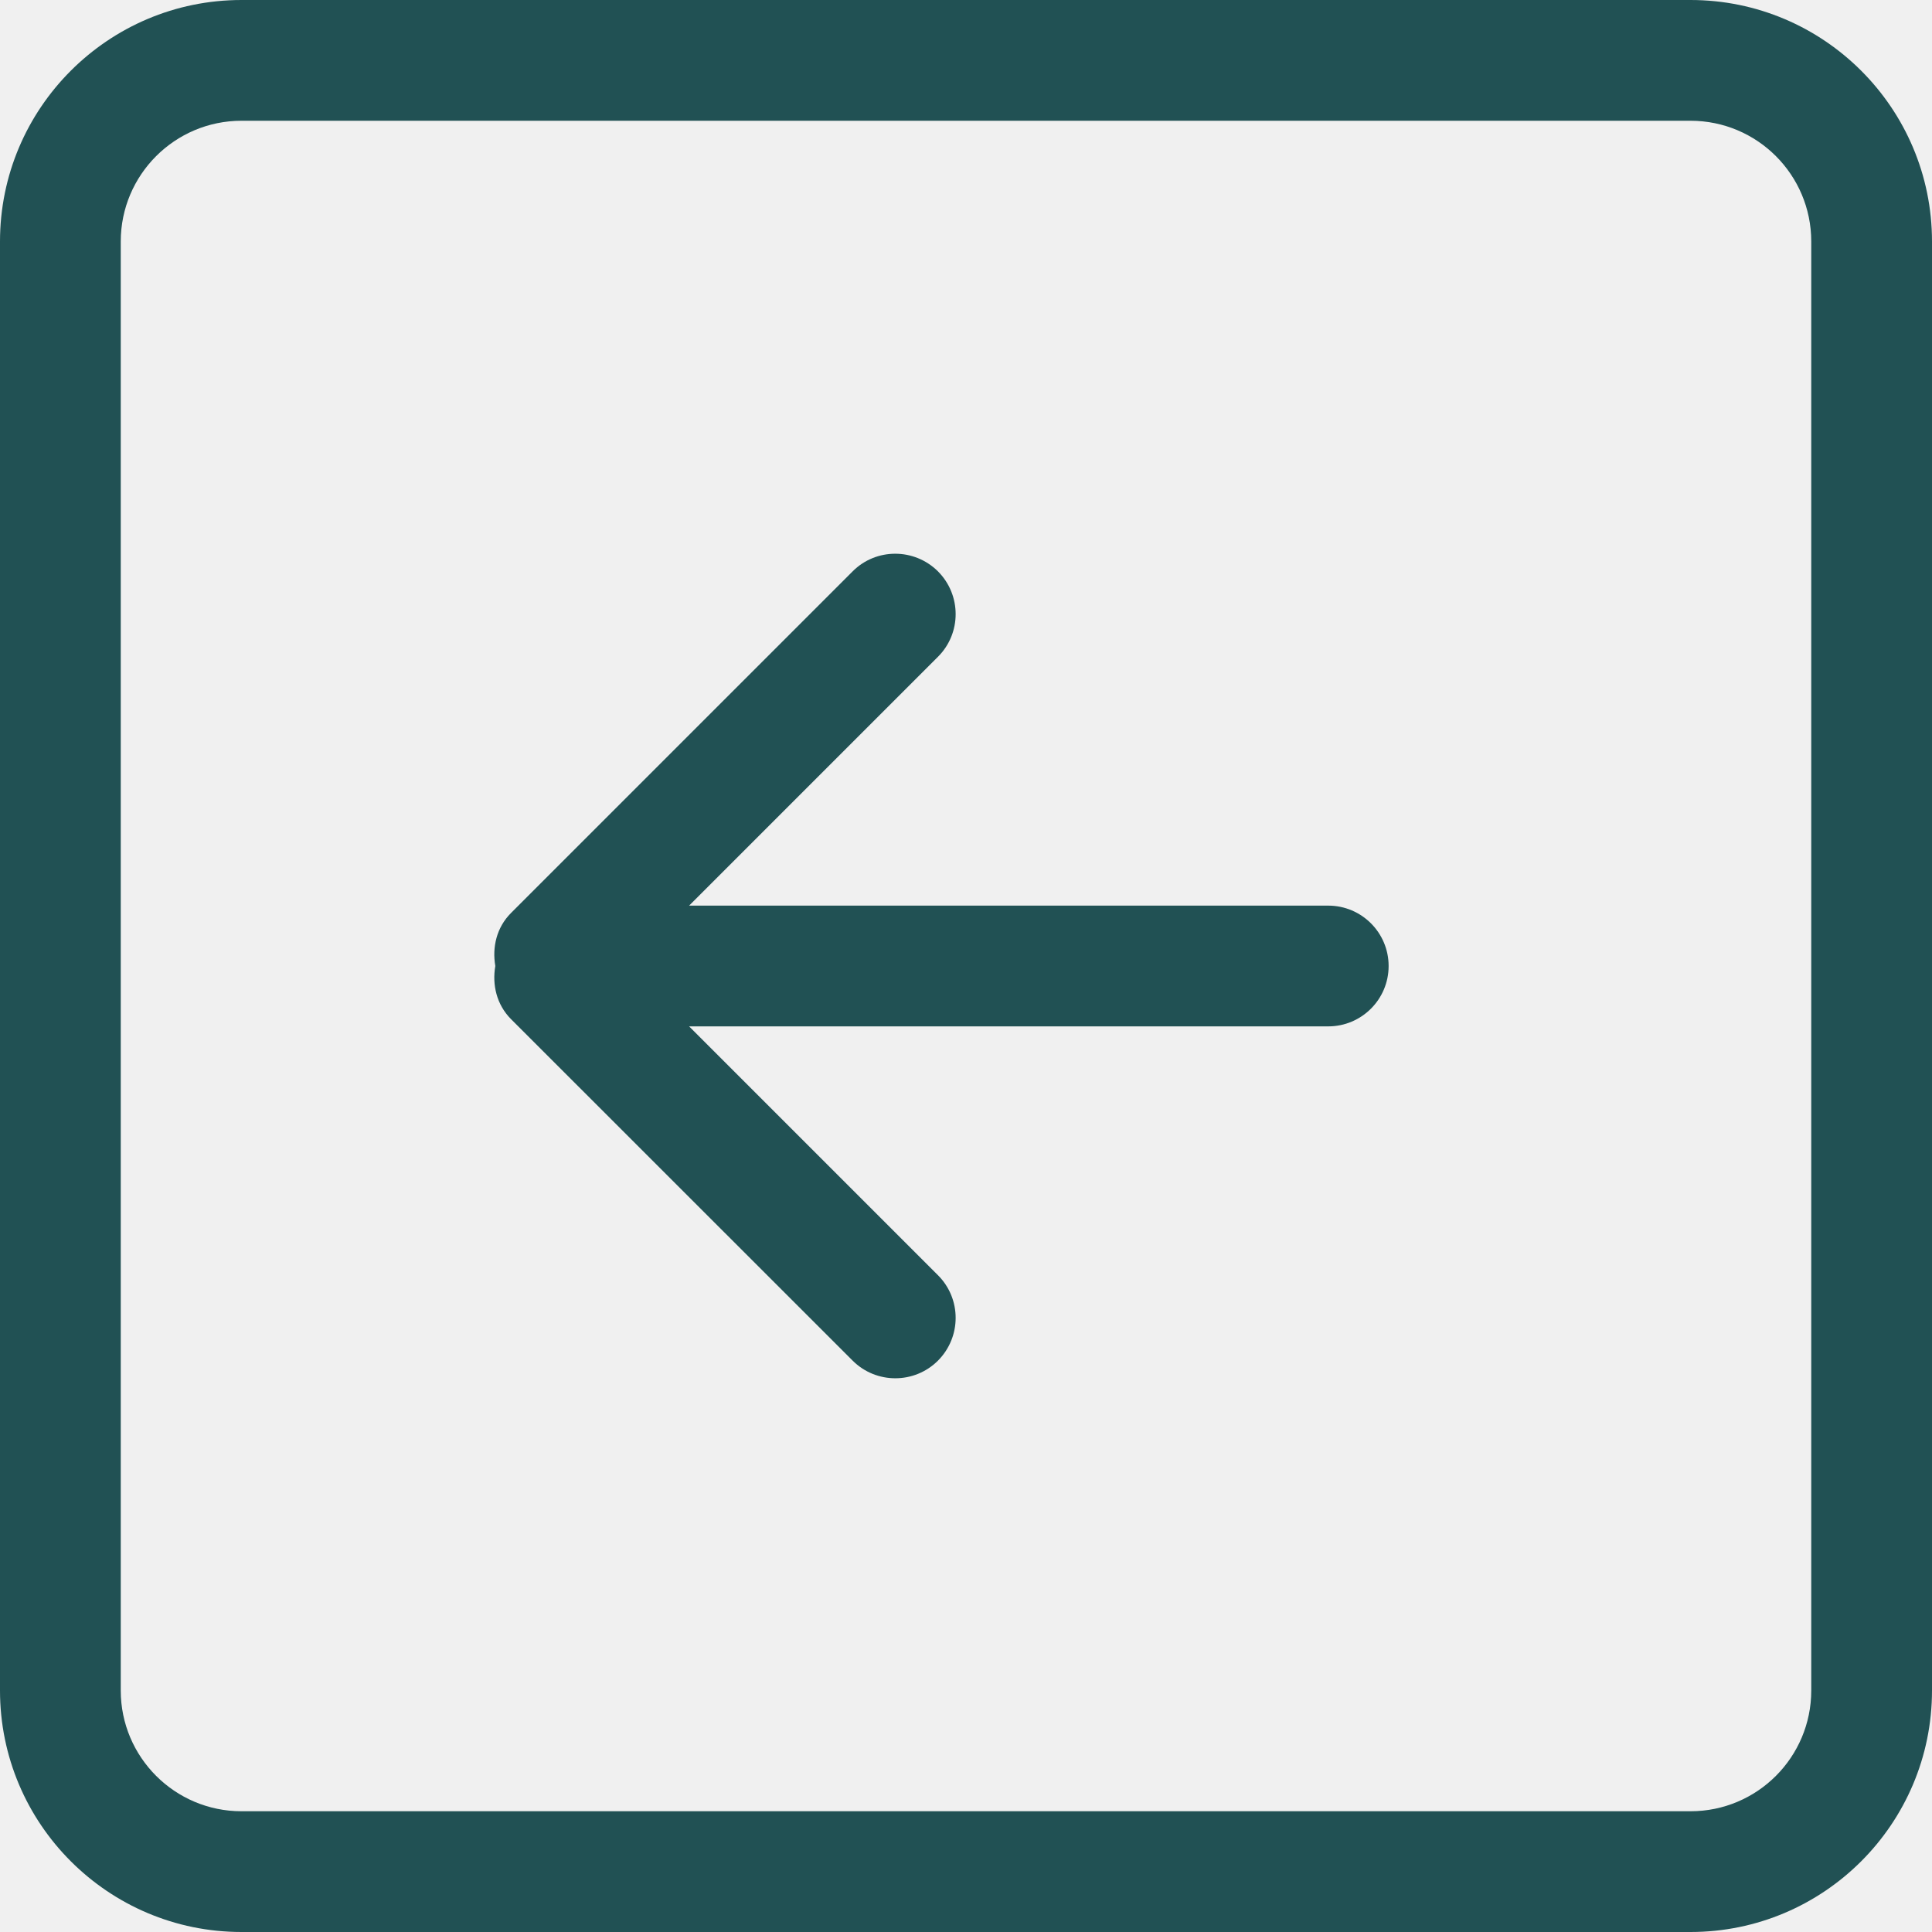
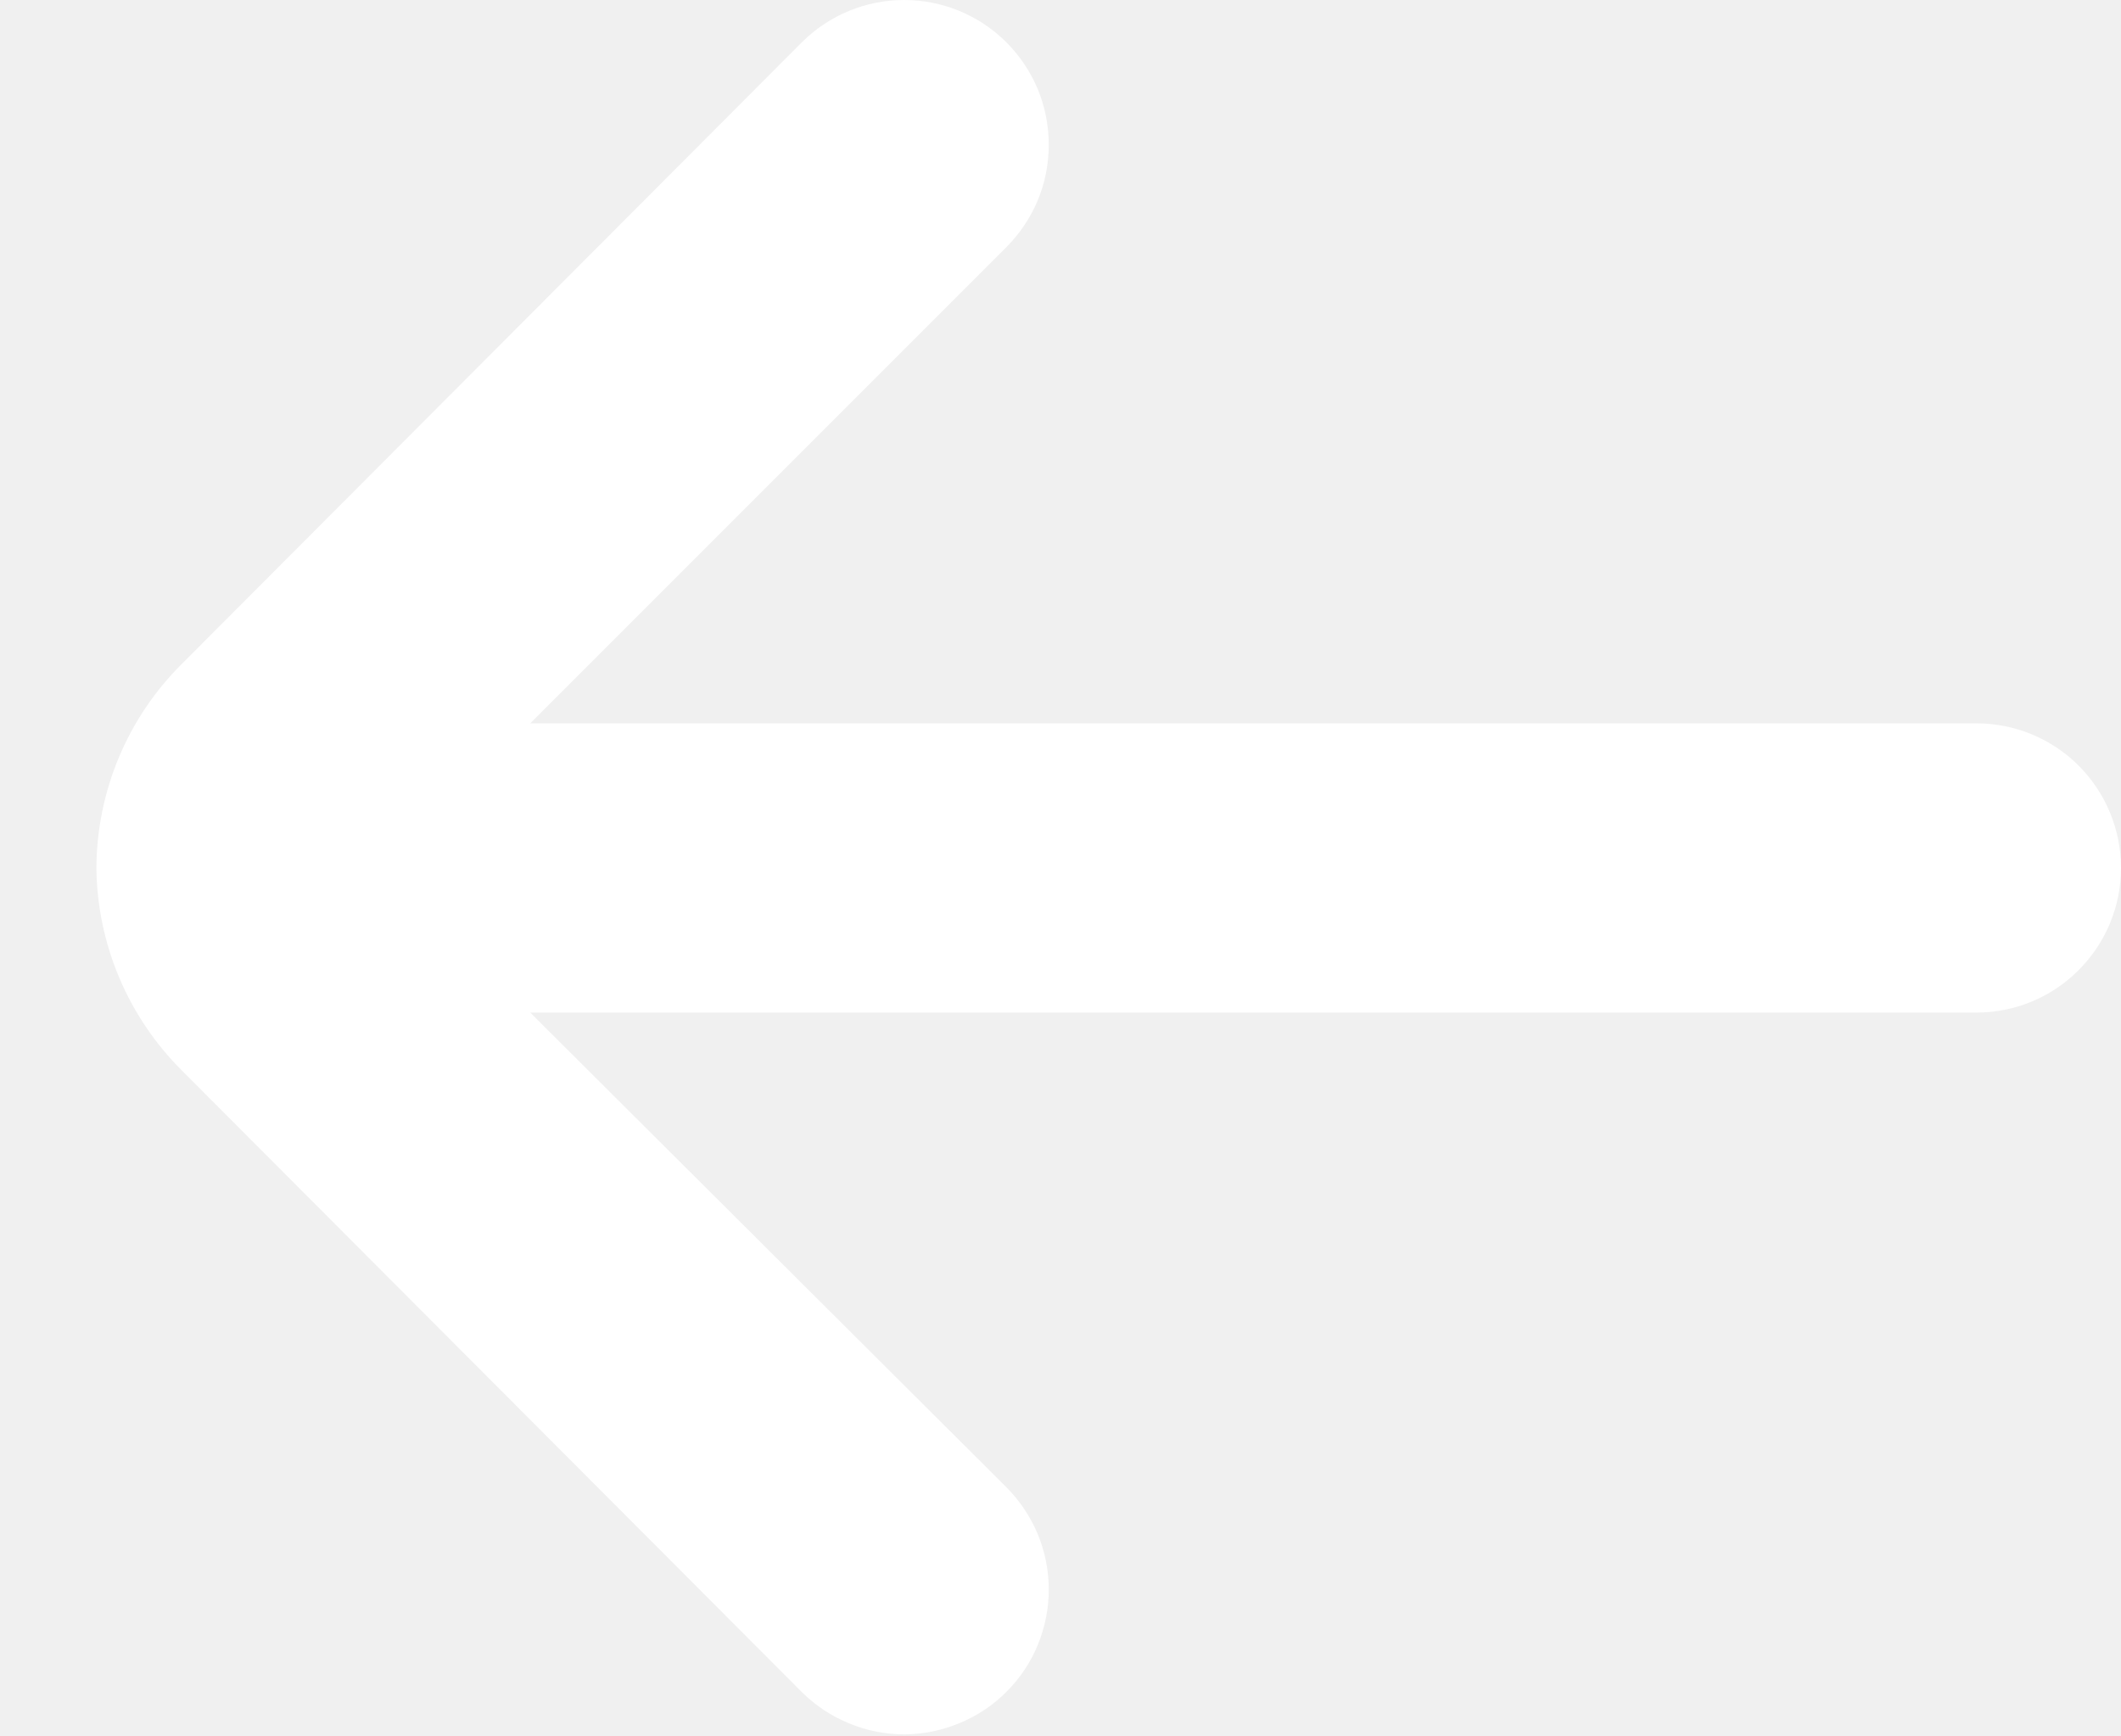
- <svg xmlns="http://www.w3.org/2000/svg" width="16" height="16" viewBox="0 0 16 16" fill="none">
-   <path d="M14 0H2C0.896 0 0 0.896 0 2V14C0 15.104 0.896 16 2 16H14C15.104 16 16 15.104 16 14V2C16 0.896 15.104 0 14 0ZM15 14C15 14.552 14.553 15 14 15H2C1.448 15 1 14.552 1 14V2C1 1.448 1.448 1 2 1H14C14.553 1 15 1.448 15 2V14ZM11 7.5H5.707L7.768 5.439C7.963 5.244 7.963 4.928 7.768 4.732C7.572 4.537 7.255 4.537 7.061 4.732L4.232 7.561C4.112 7.681 4.075 7.845 4.102 8C4.075 8.155 4.112 8.319 4.232 8.44L7.061 11.268C7.256 11.463 7.573 11.463 7.768 11.268C7.963 11.072 7.963 10.756 7.768 10.561L5.707 8.5H11C11.276 8.5 11.5 8.276 11.5 8C11.5 7.724 11.276 7.5 11 7.5Z" fill="#215154" />
+ <svg xmlns="http://www.w3.org/2000/svg" width="11" height="9" viewBox="0 0 11 9" fill="none">
+   <path d="M10.25 3.751H2.75L5.218 1.283C5.288 1.213 5.344 1.13 5.382 1.039C5.42 0.948 5.439 0.85 5.439 0.751C5.439 0.652 5.42 0.554 5.382 0.462C5.344 0.371 5.288 0.288 5.218 0.218C5.077 0.078 4.887 0 4.689 0C4.491 0 4.301 0.078 4.16 0.218L0.943 3.443C0.661 3.723 0.502 4.103 0.5 4.501C0.504 4.895 0.663 5.272 0.943 5.551L4.16 8.776C4.23 8.845 4.313 8.9 4.404 8.937C4.495 8.975 4.593 8.994 4.691 8.994C4.79 8.993 4.887 8.973 4.978 8.935C5.069 8.897 5.152 8.842 5.221 8.772C5.291 8.702 5.346 8.619 5.383 8.528C5.42 8.437 5.44 8.339 5.439 8.24C5.439 8.142 5.419 8.044 5.381 7.953C5.343 7.863 5.287 7.78 5.218 7.711L2.75 5.251H10.25C10.449 5.251 10.64 5.172 10.78 5.031C10.921 4.89 11 4.7 11 4.501C11 4.302 10.921 4.111 10.78 3.97C10.64 3.83 10.449 3.751 10.25 3.751Z" fill="white" />
</svg>
